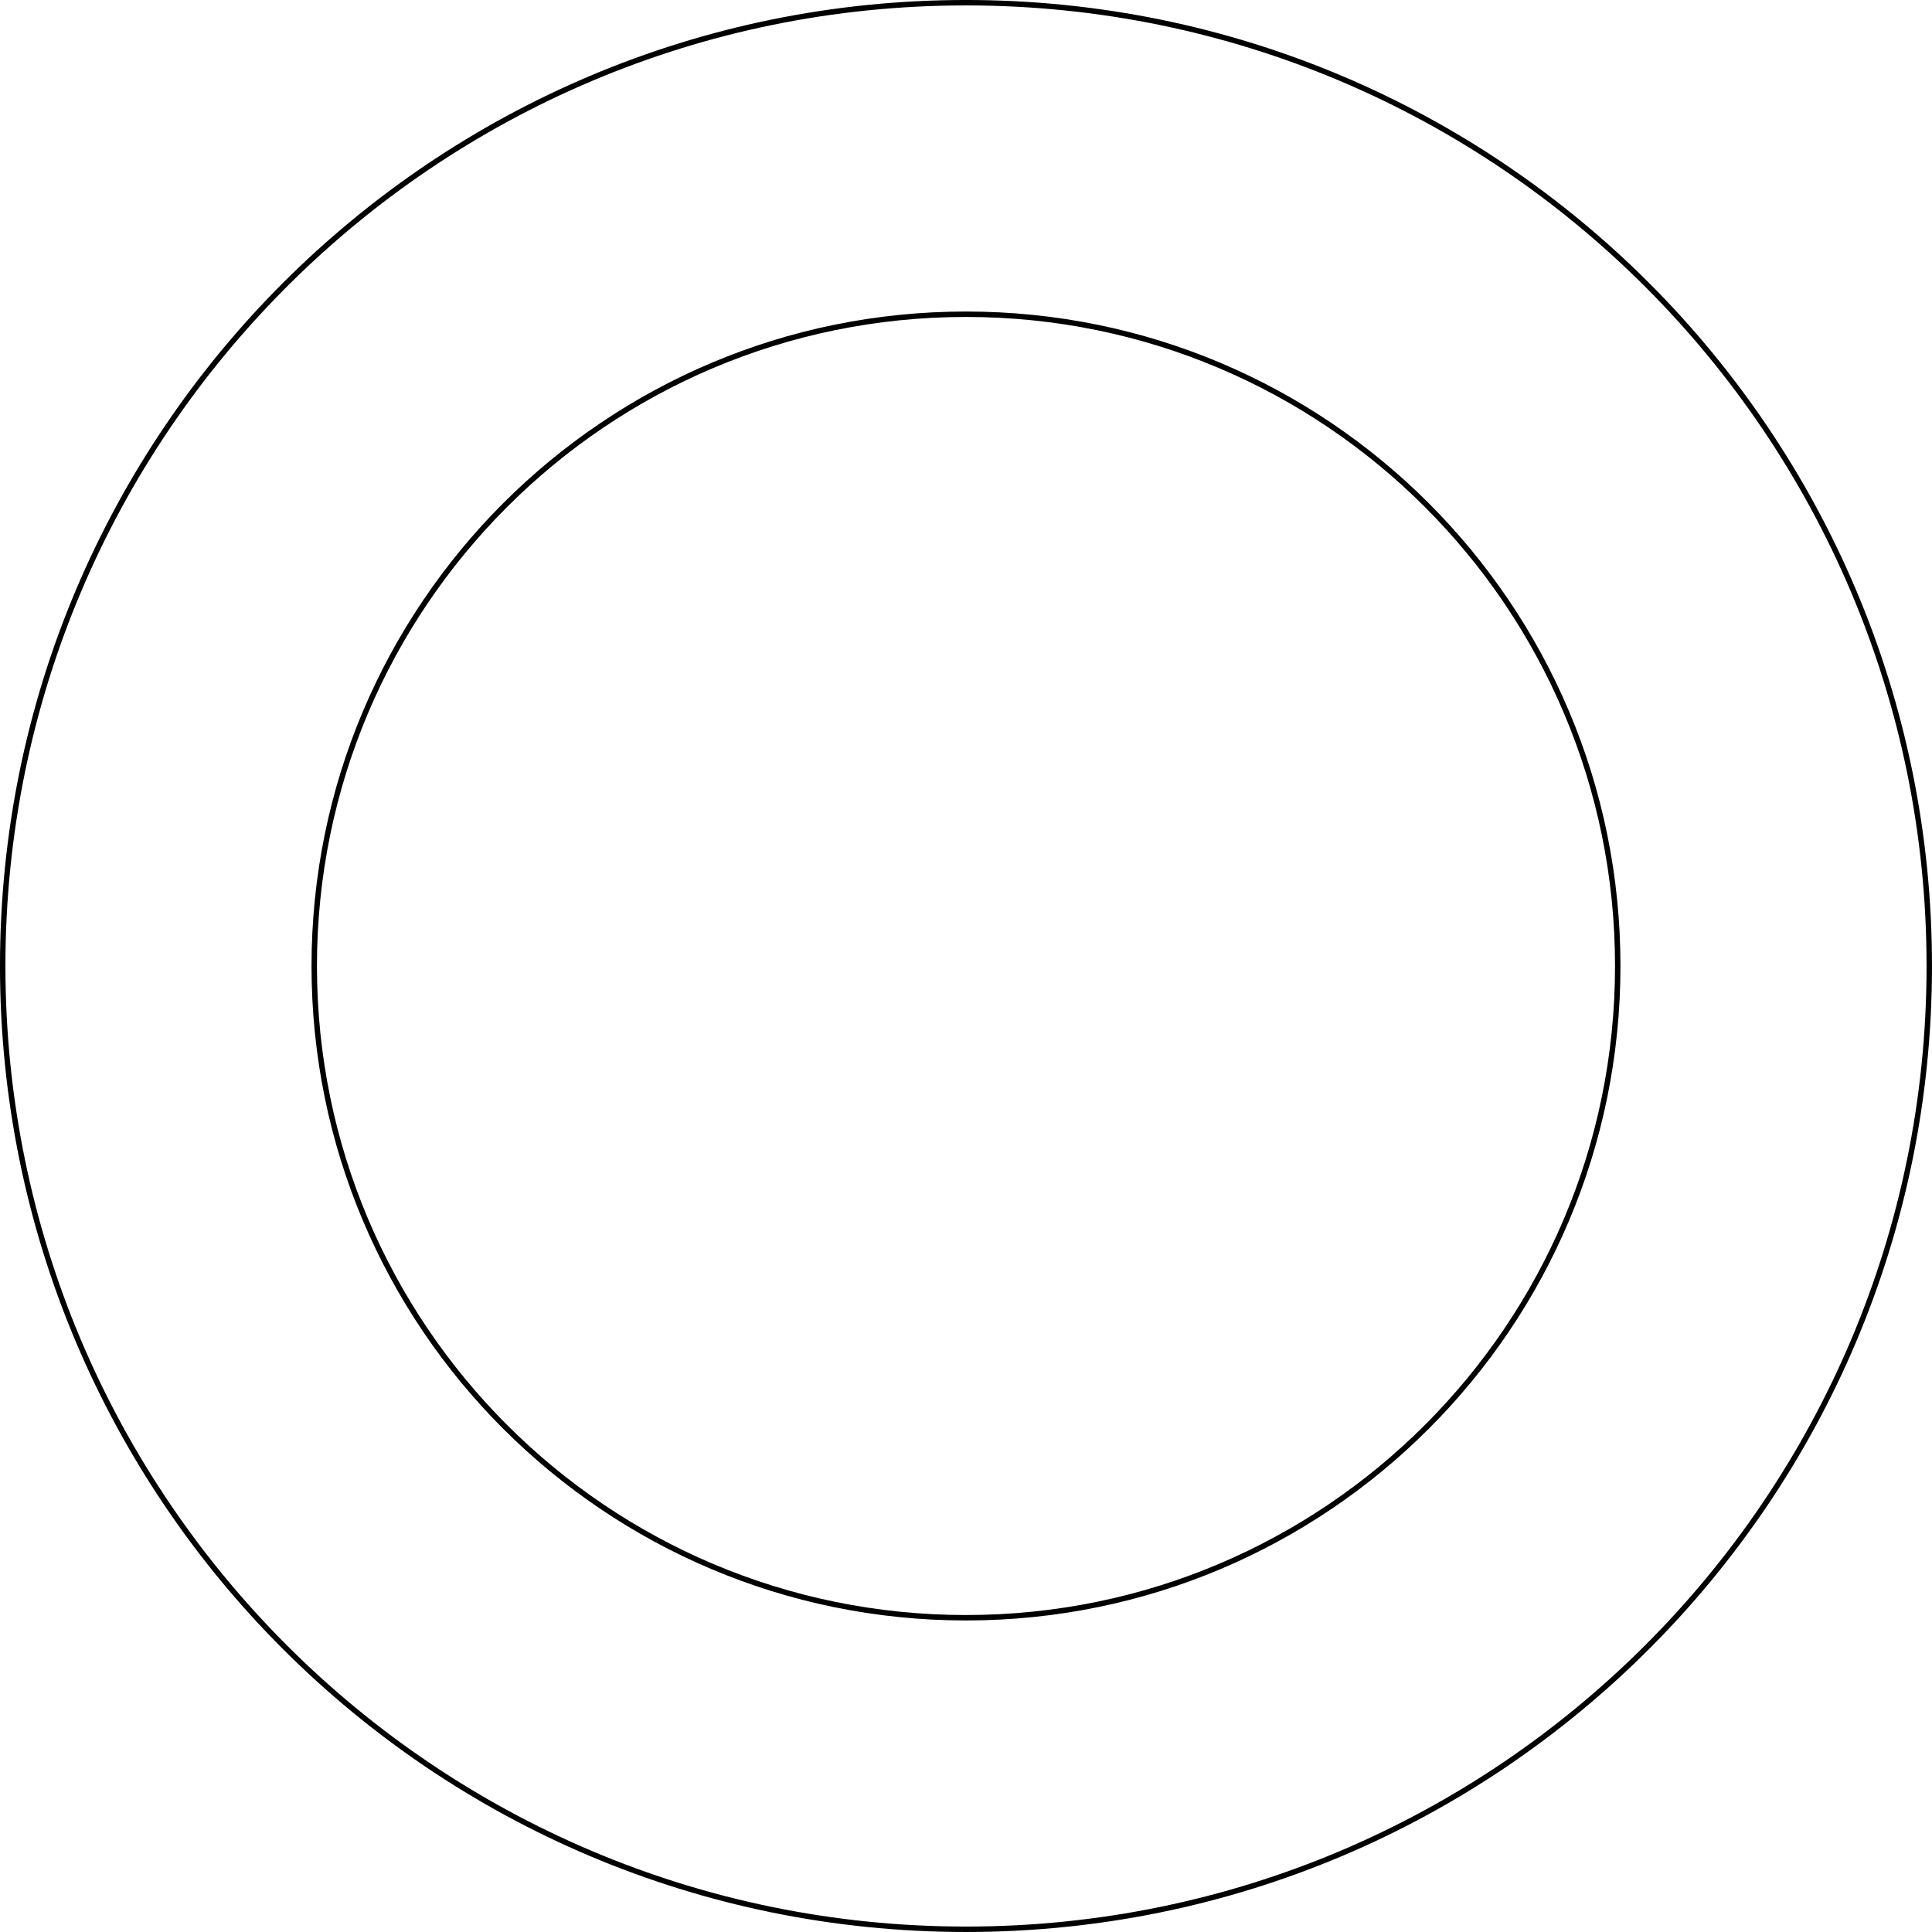
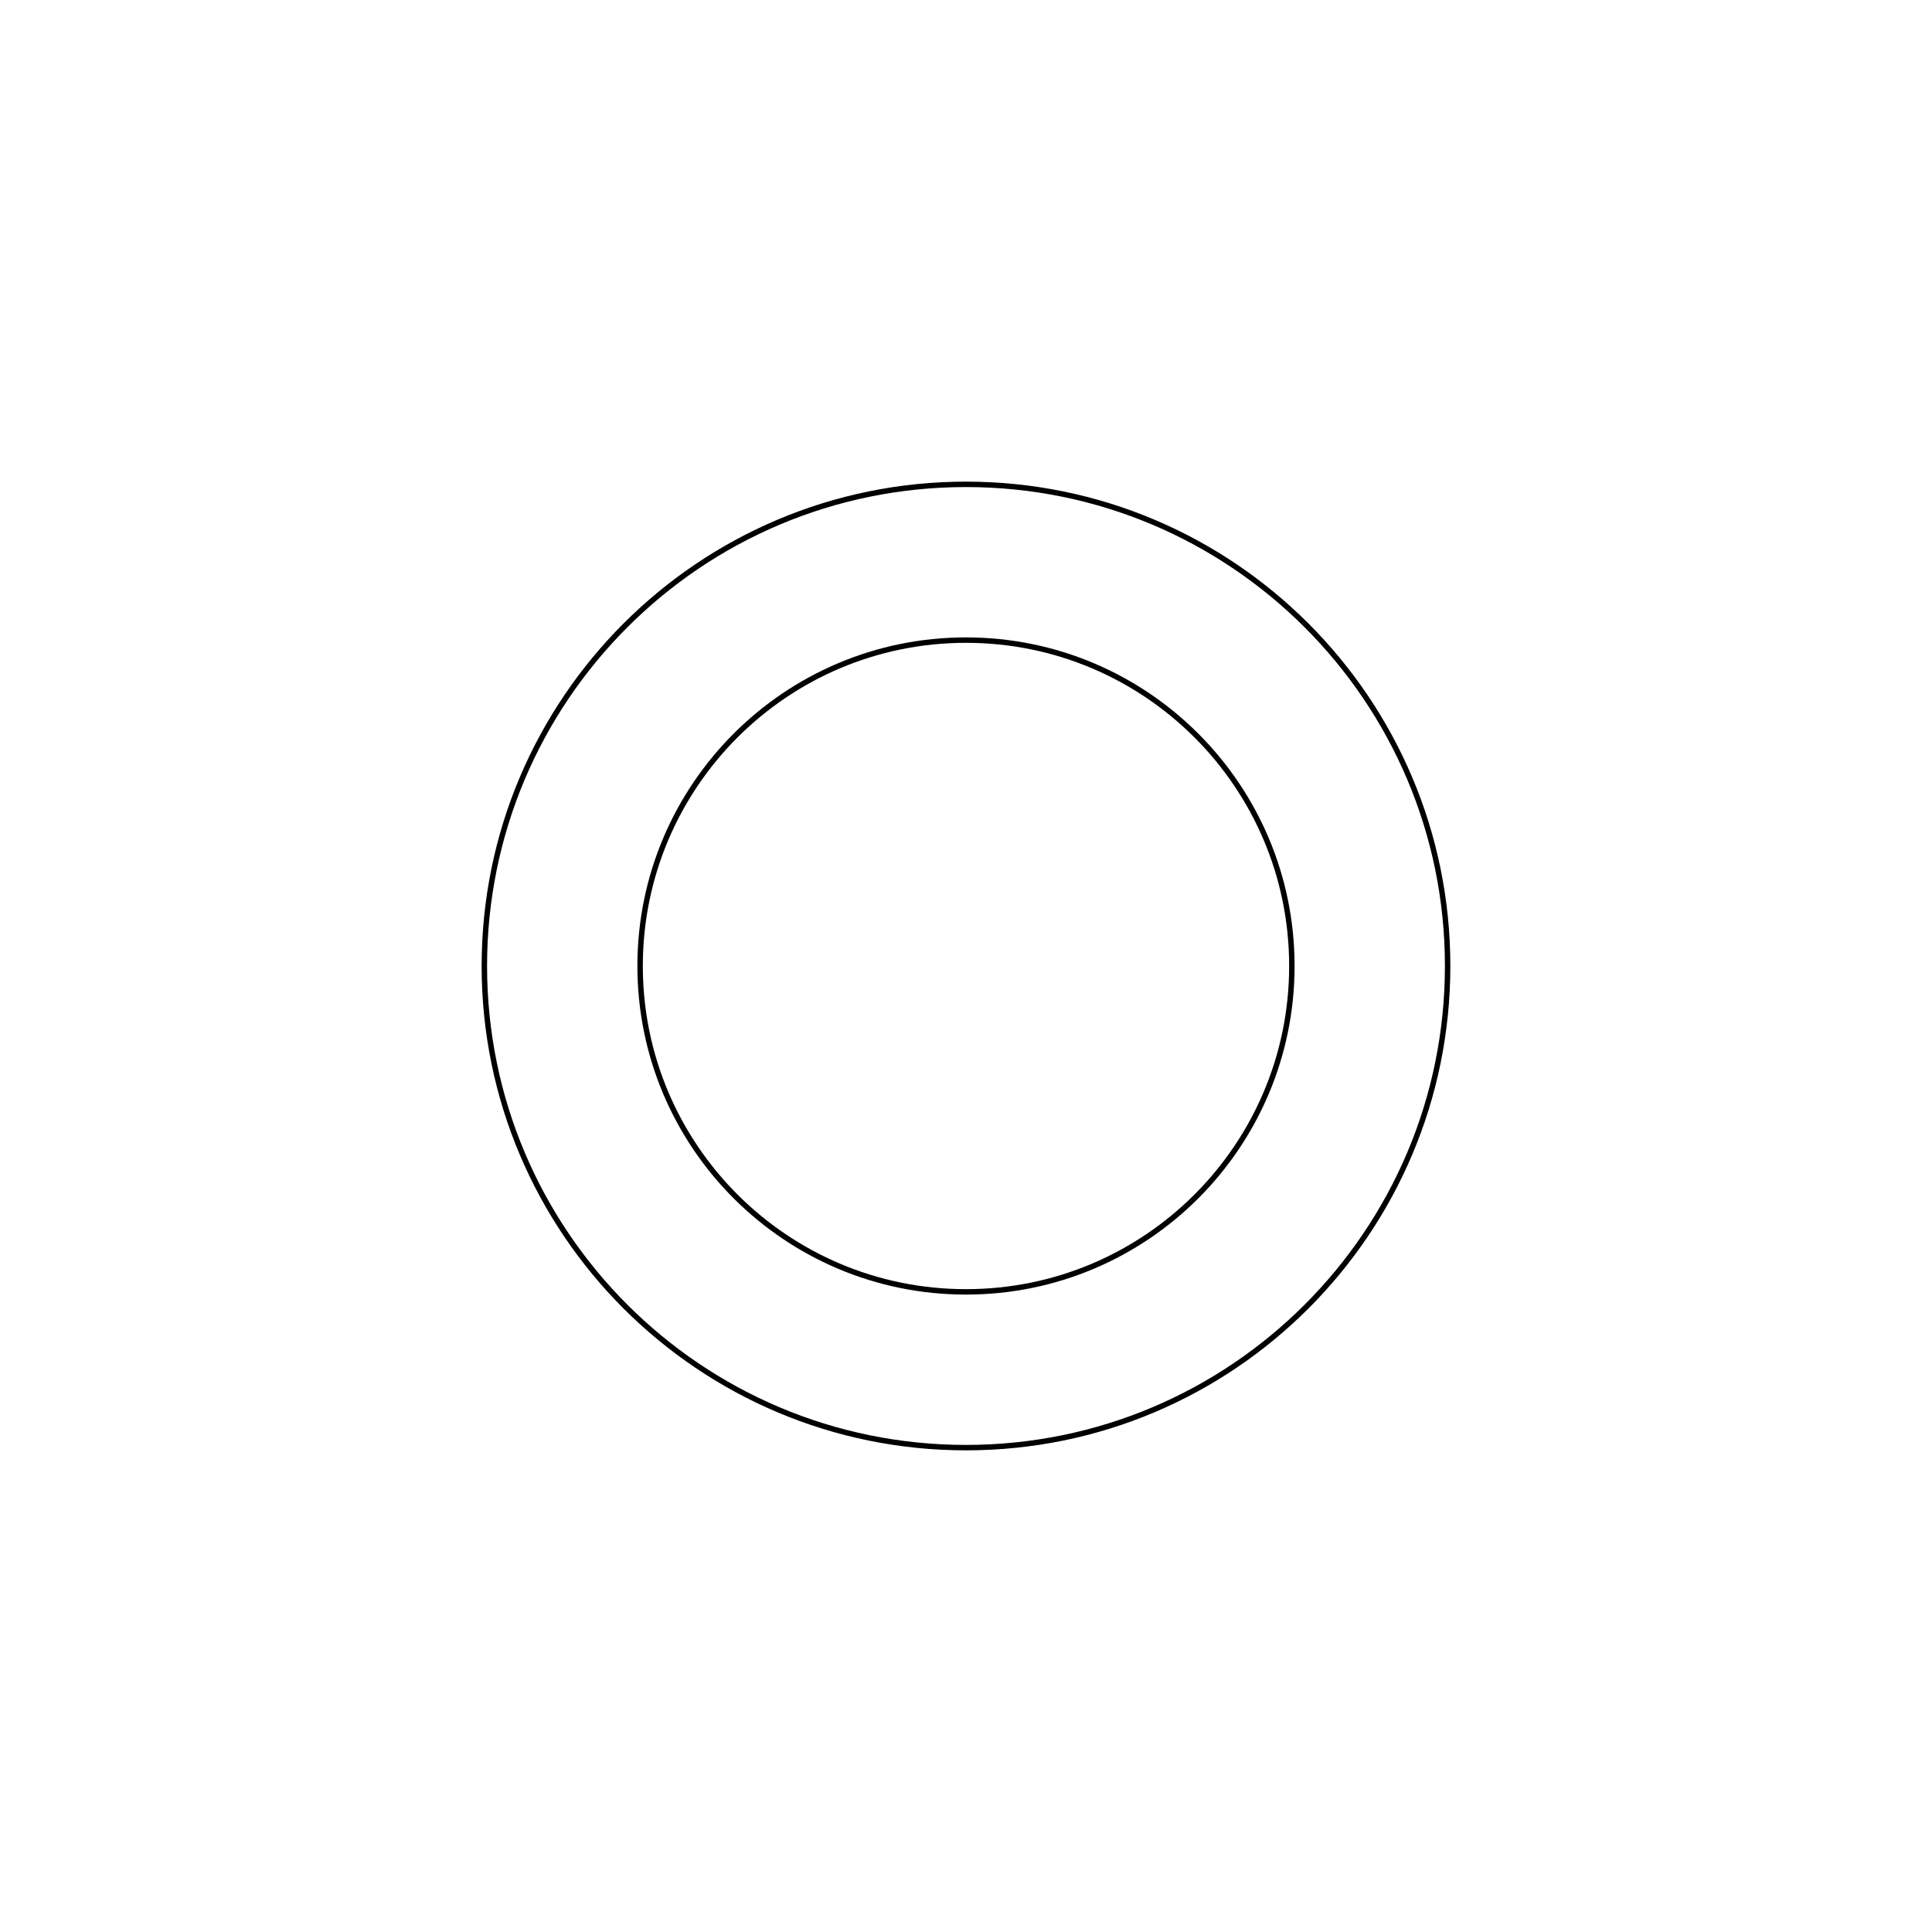
<svg xmlns="http://www.w3.org/2000/svg" width="94.265mm" height="94.265mm" viewBox="0 0 94.265 94.265" version="1.1" id="svg5">
  <defs id="defs2" />
  <g id="layer1" transform="translate(-21.84405,-7.787985)">
-     <circle style="fill:none;fill-opacity:1;stroke:#000000;stroke-width:0.265;stroke-opacity:1" id="path225" cx="68.976" cy="54.92" r="47" />
-     <circle style="fill:none;fill-opacity:1;stroke:#000000;stroke-width:0.265;stroke-opacity:1" id="path225-3" cx="68.976" cy="54.92" r="31.8" />
+     <circle style="fill:none;fill-opacity:1;stroke:#000000;stroke-width:0.265;stroke-opacity:1" id="path225" cx="68.976" cy="54.92" r="23.5" />
+     <circle style="fill:none;fill-opacity:1;stroke:#000000;stroke-width:0.265;stroke-opacity:1" id="path225-3" cx="68.976" cy="54.92" r="15.9" />
  </g>
</svg>
